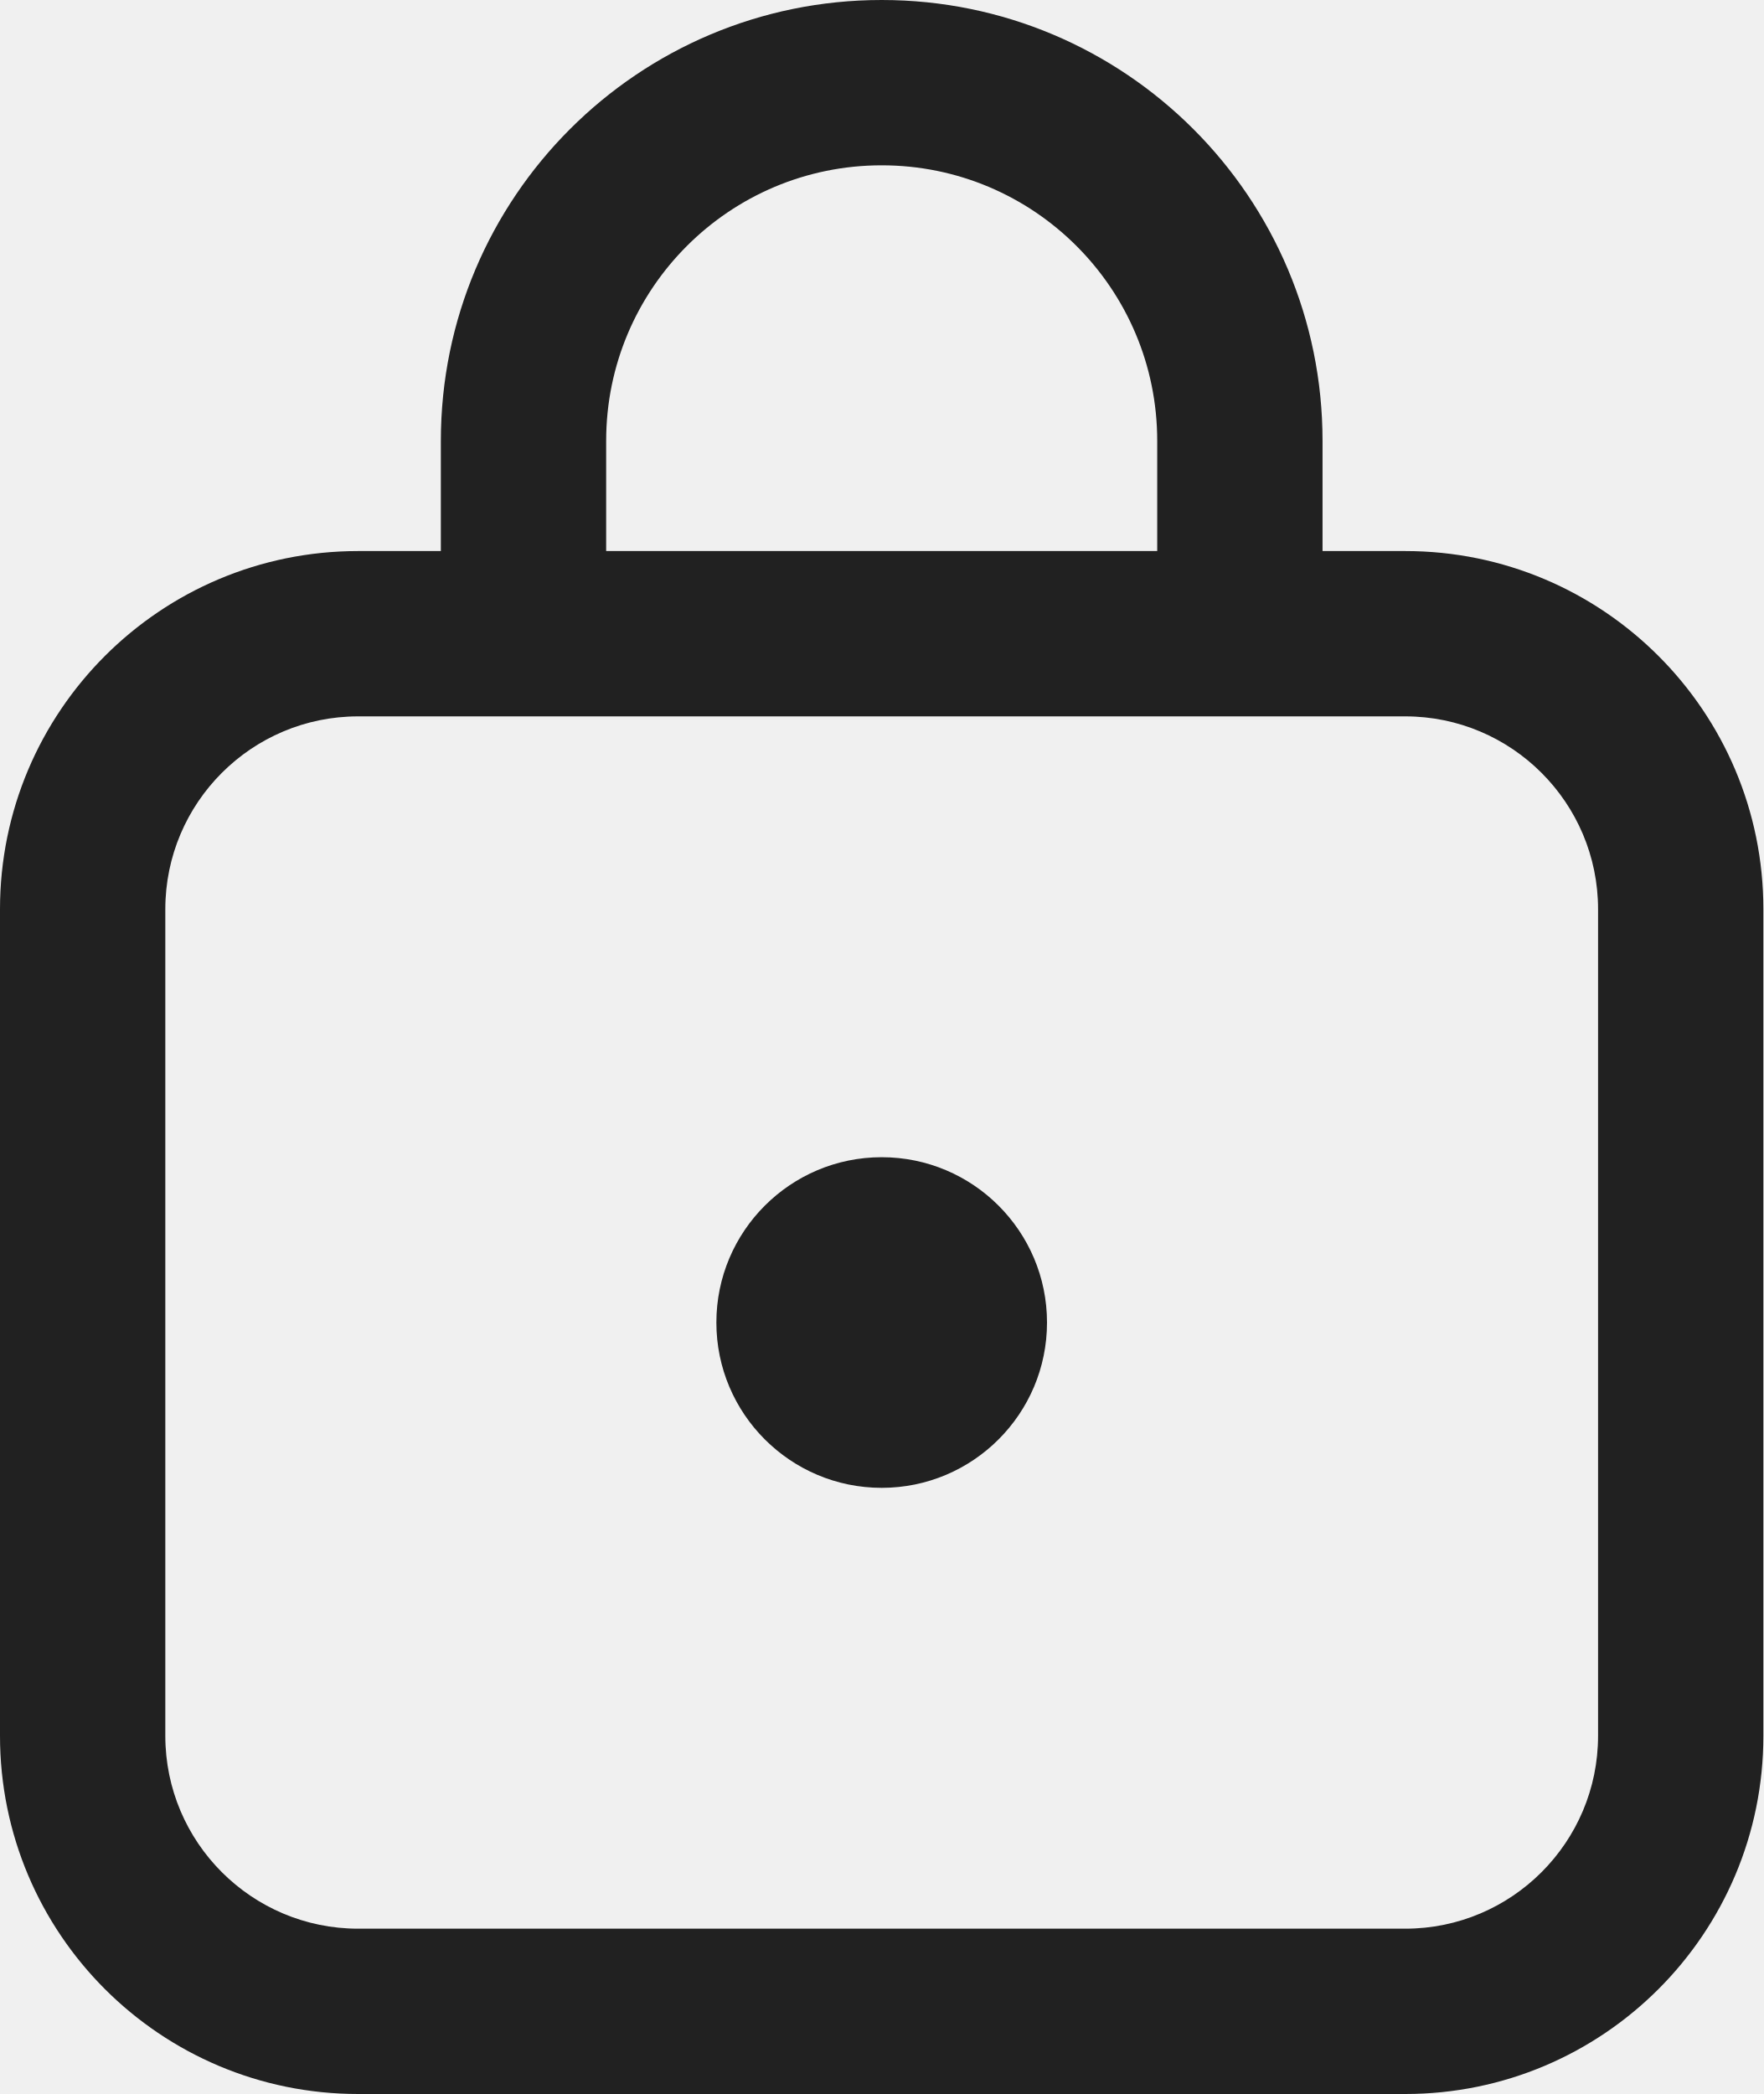
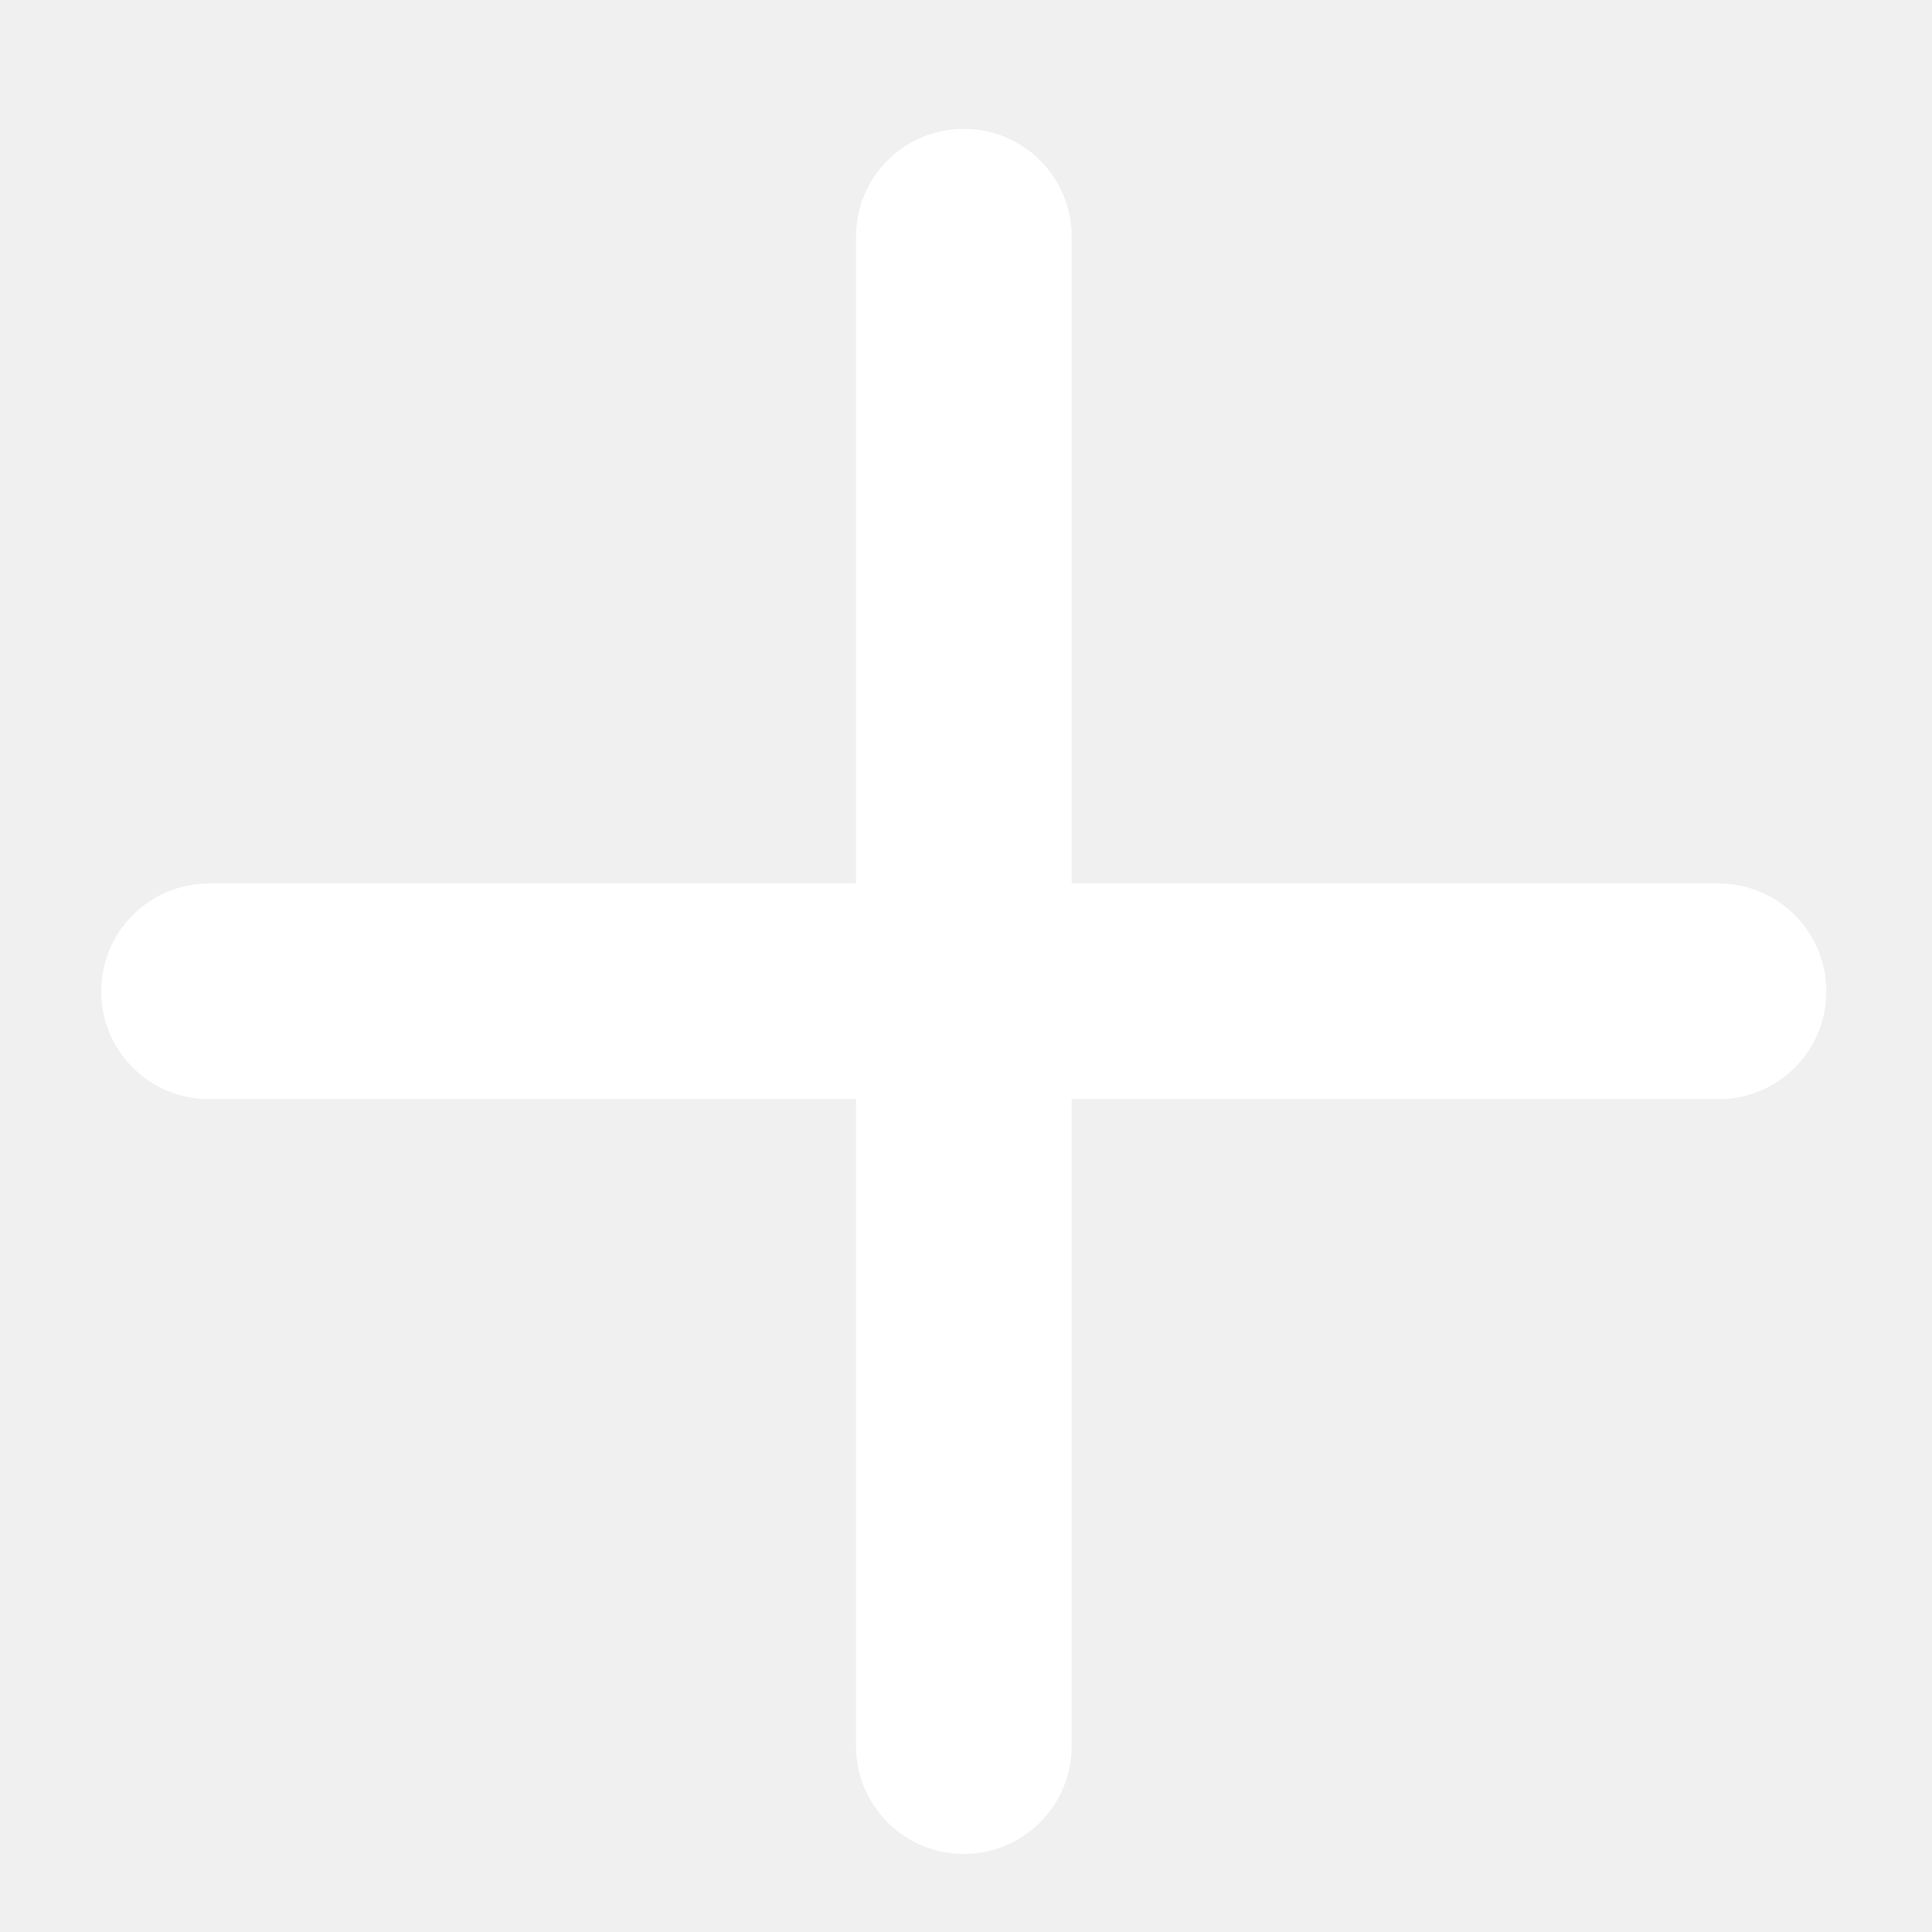
- <svg xmlns="http://www.w3.org/2000/svg" width="16" height="19" viewBox="0 0 16 19" fill="none">
-   <path d="M8 13.5C8.828 13.5 9.5 12.828 9.5 12C9.5 11.172 8.828 10.5 8 10.5C7.172 10.5 6.5 11.172 6.5 12C6.5 12.828 7.172 13.5 8 13.5ZM4 4C4 1.791 5.791 0 8 0C10.209 0 12 1.791 12 4V5H12.75C14.545 5 16 6.455 16 8.25V15.75C16 17.545 14.545 19 12.75 19H3.25C1.455 19 0 17.545 0 15.75V8.25C0 6.455 1.455 5 3.25 5H4V4ZM8 1.5C6.619 1.5 5.5 2.619 5.5 4V5H10.5V4C10.5 2.619 9.381 1.5 8 1.5ZM3.25 6.5C2.284 6.5 1.5 7.284 1.5 8.25V15.75C1.5 16.716 2.284 17.5 3.25 17.5H12.75C13.716 17.5 14.5 16.716 14.5 15.75V8.25C14.5 7.284 13.716 6.5 12.75 6.5H3.25Z" fill="#212121" />
+ <svg xmlns="http://www.w3.org/2000/svg" width="13" height="13" viewBox="0 0 13 13" fill="none">
+   <path fill-rule="evenodd" clip-rule="evenodd" d="M11.564 5.945H7.211V1.592C7.211 1.191 6.886 0.867 6.485 0.867C6.085 0.867 5.76 1.191 5.76 1.592V5.945H1.407C1.006 5.945 0.681 6.269 0.681 6.671C0.681 7.072 1.006 7.396 1.407 7.396H5.76V11.749C5.76 12.15 6.085 12.475 6.485 12.475C6.886 12.475 7.211 12.15 7.211 11.749V7.396H11.564C11.964 7.396 12.289 7.072 12.289 6.671C12.289 6.269 11.964 5.945 11.564 5.945" fill="white" />
</svg>
